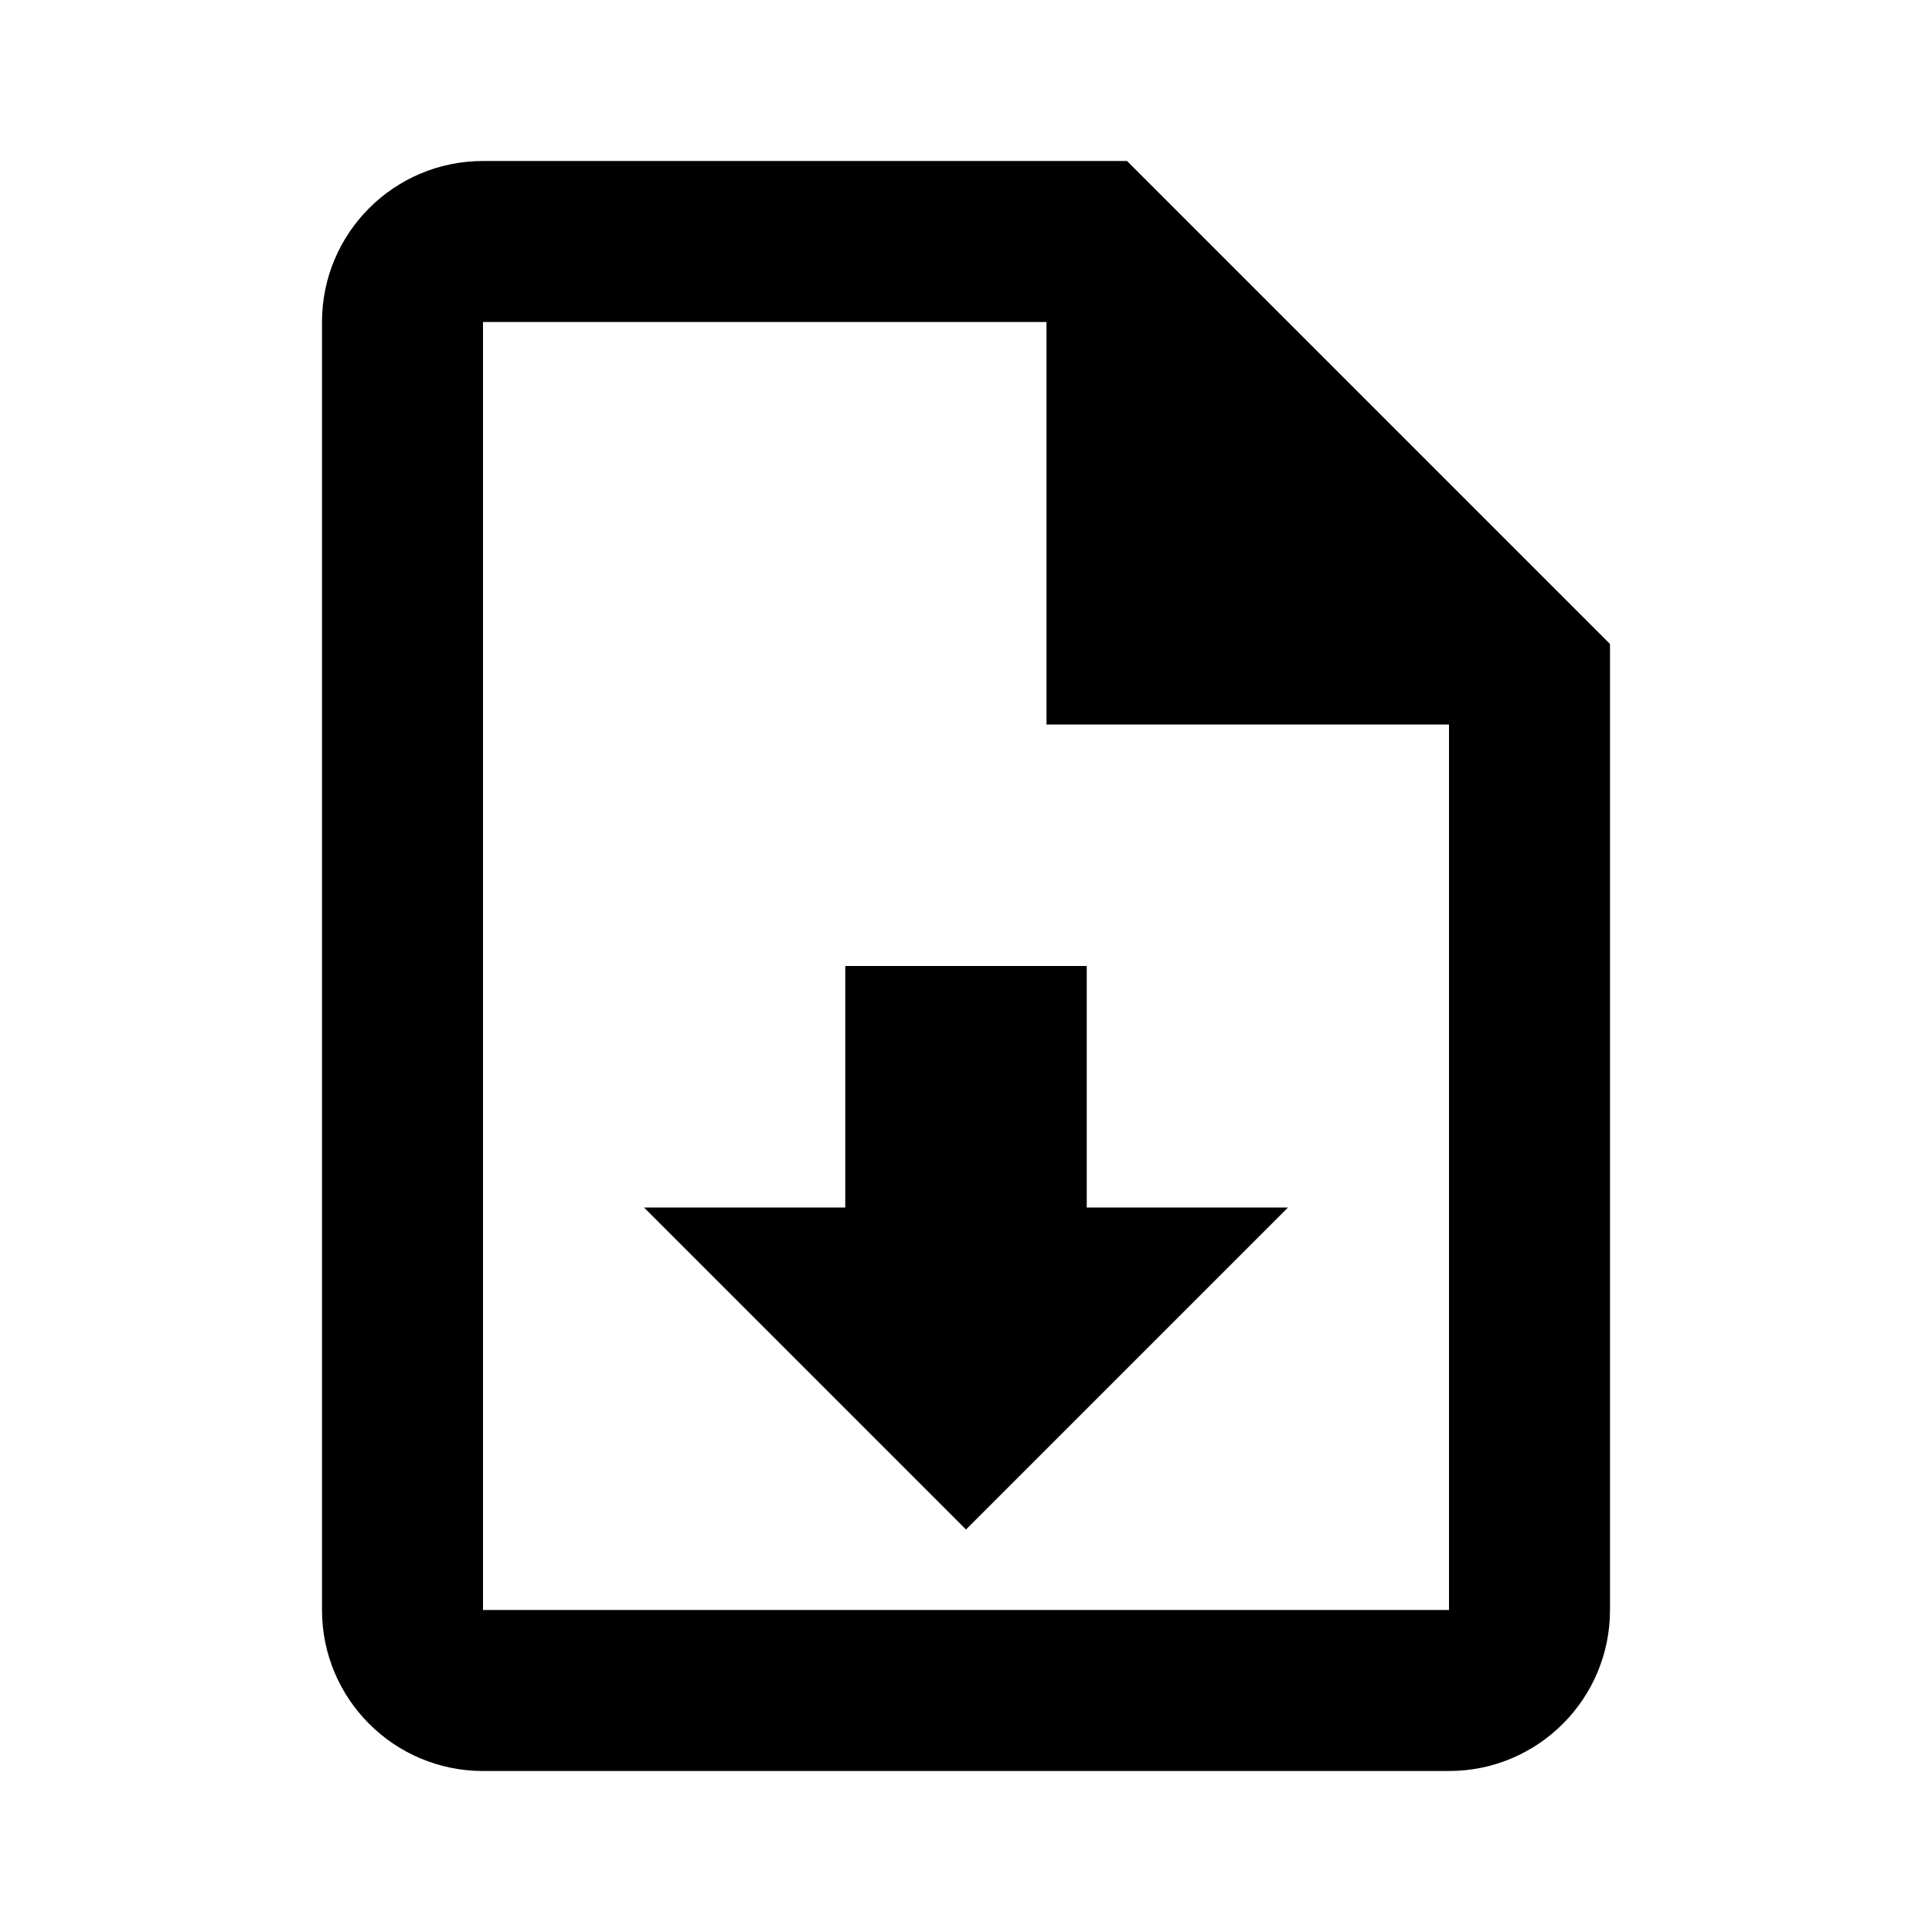
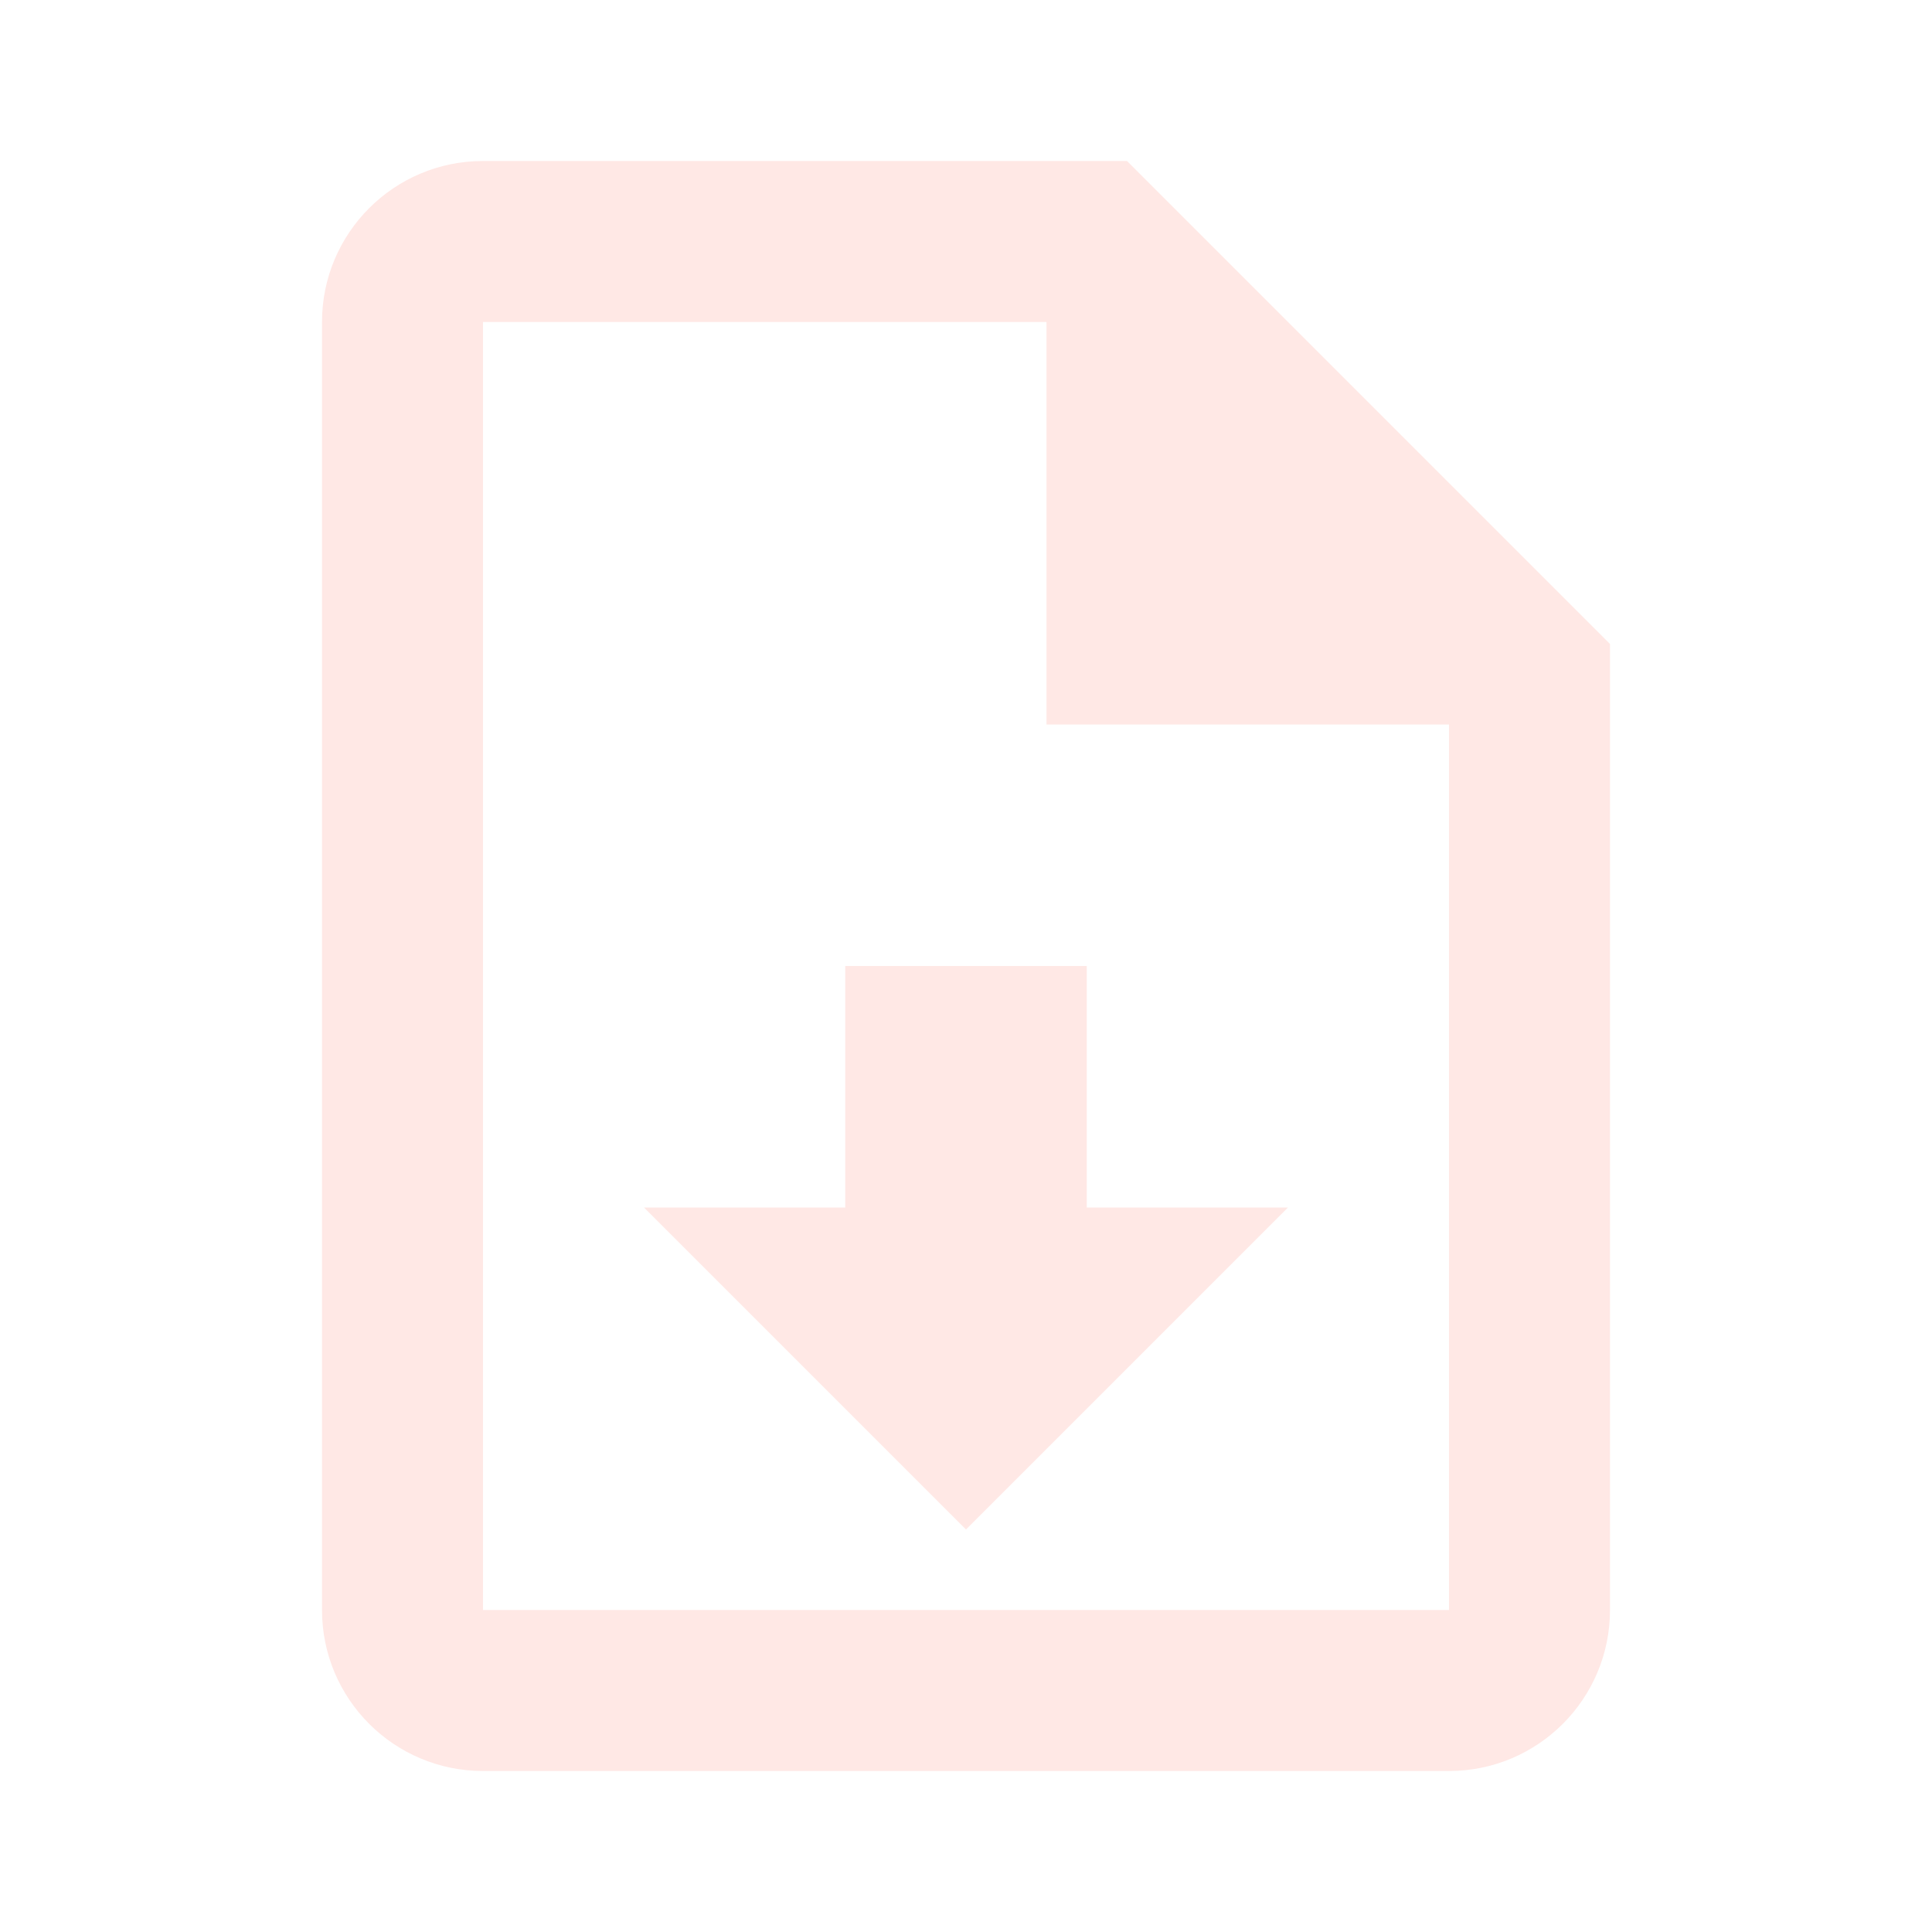
- <svg xmlns="http://www.w3.org/2000/svg" viewBox="0 0 24 24">
+ <svg xmlns="http://www.w3.org/2000/svg" fill="#ffe8e5" viewBox="0 0 24 24">
  <path d="M14,2L20,8V20A2,2 0 0,1 18,22H6A2,2 0 0,1 4,20V4A2,2 0 0,1 6,2H14M18,20V9H13V4H6V20H18M12,19L8,15H10.5V12H13.5V15H16L12,19Z" />
</svg>
